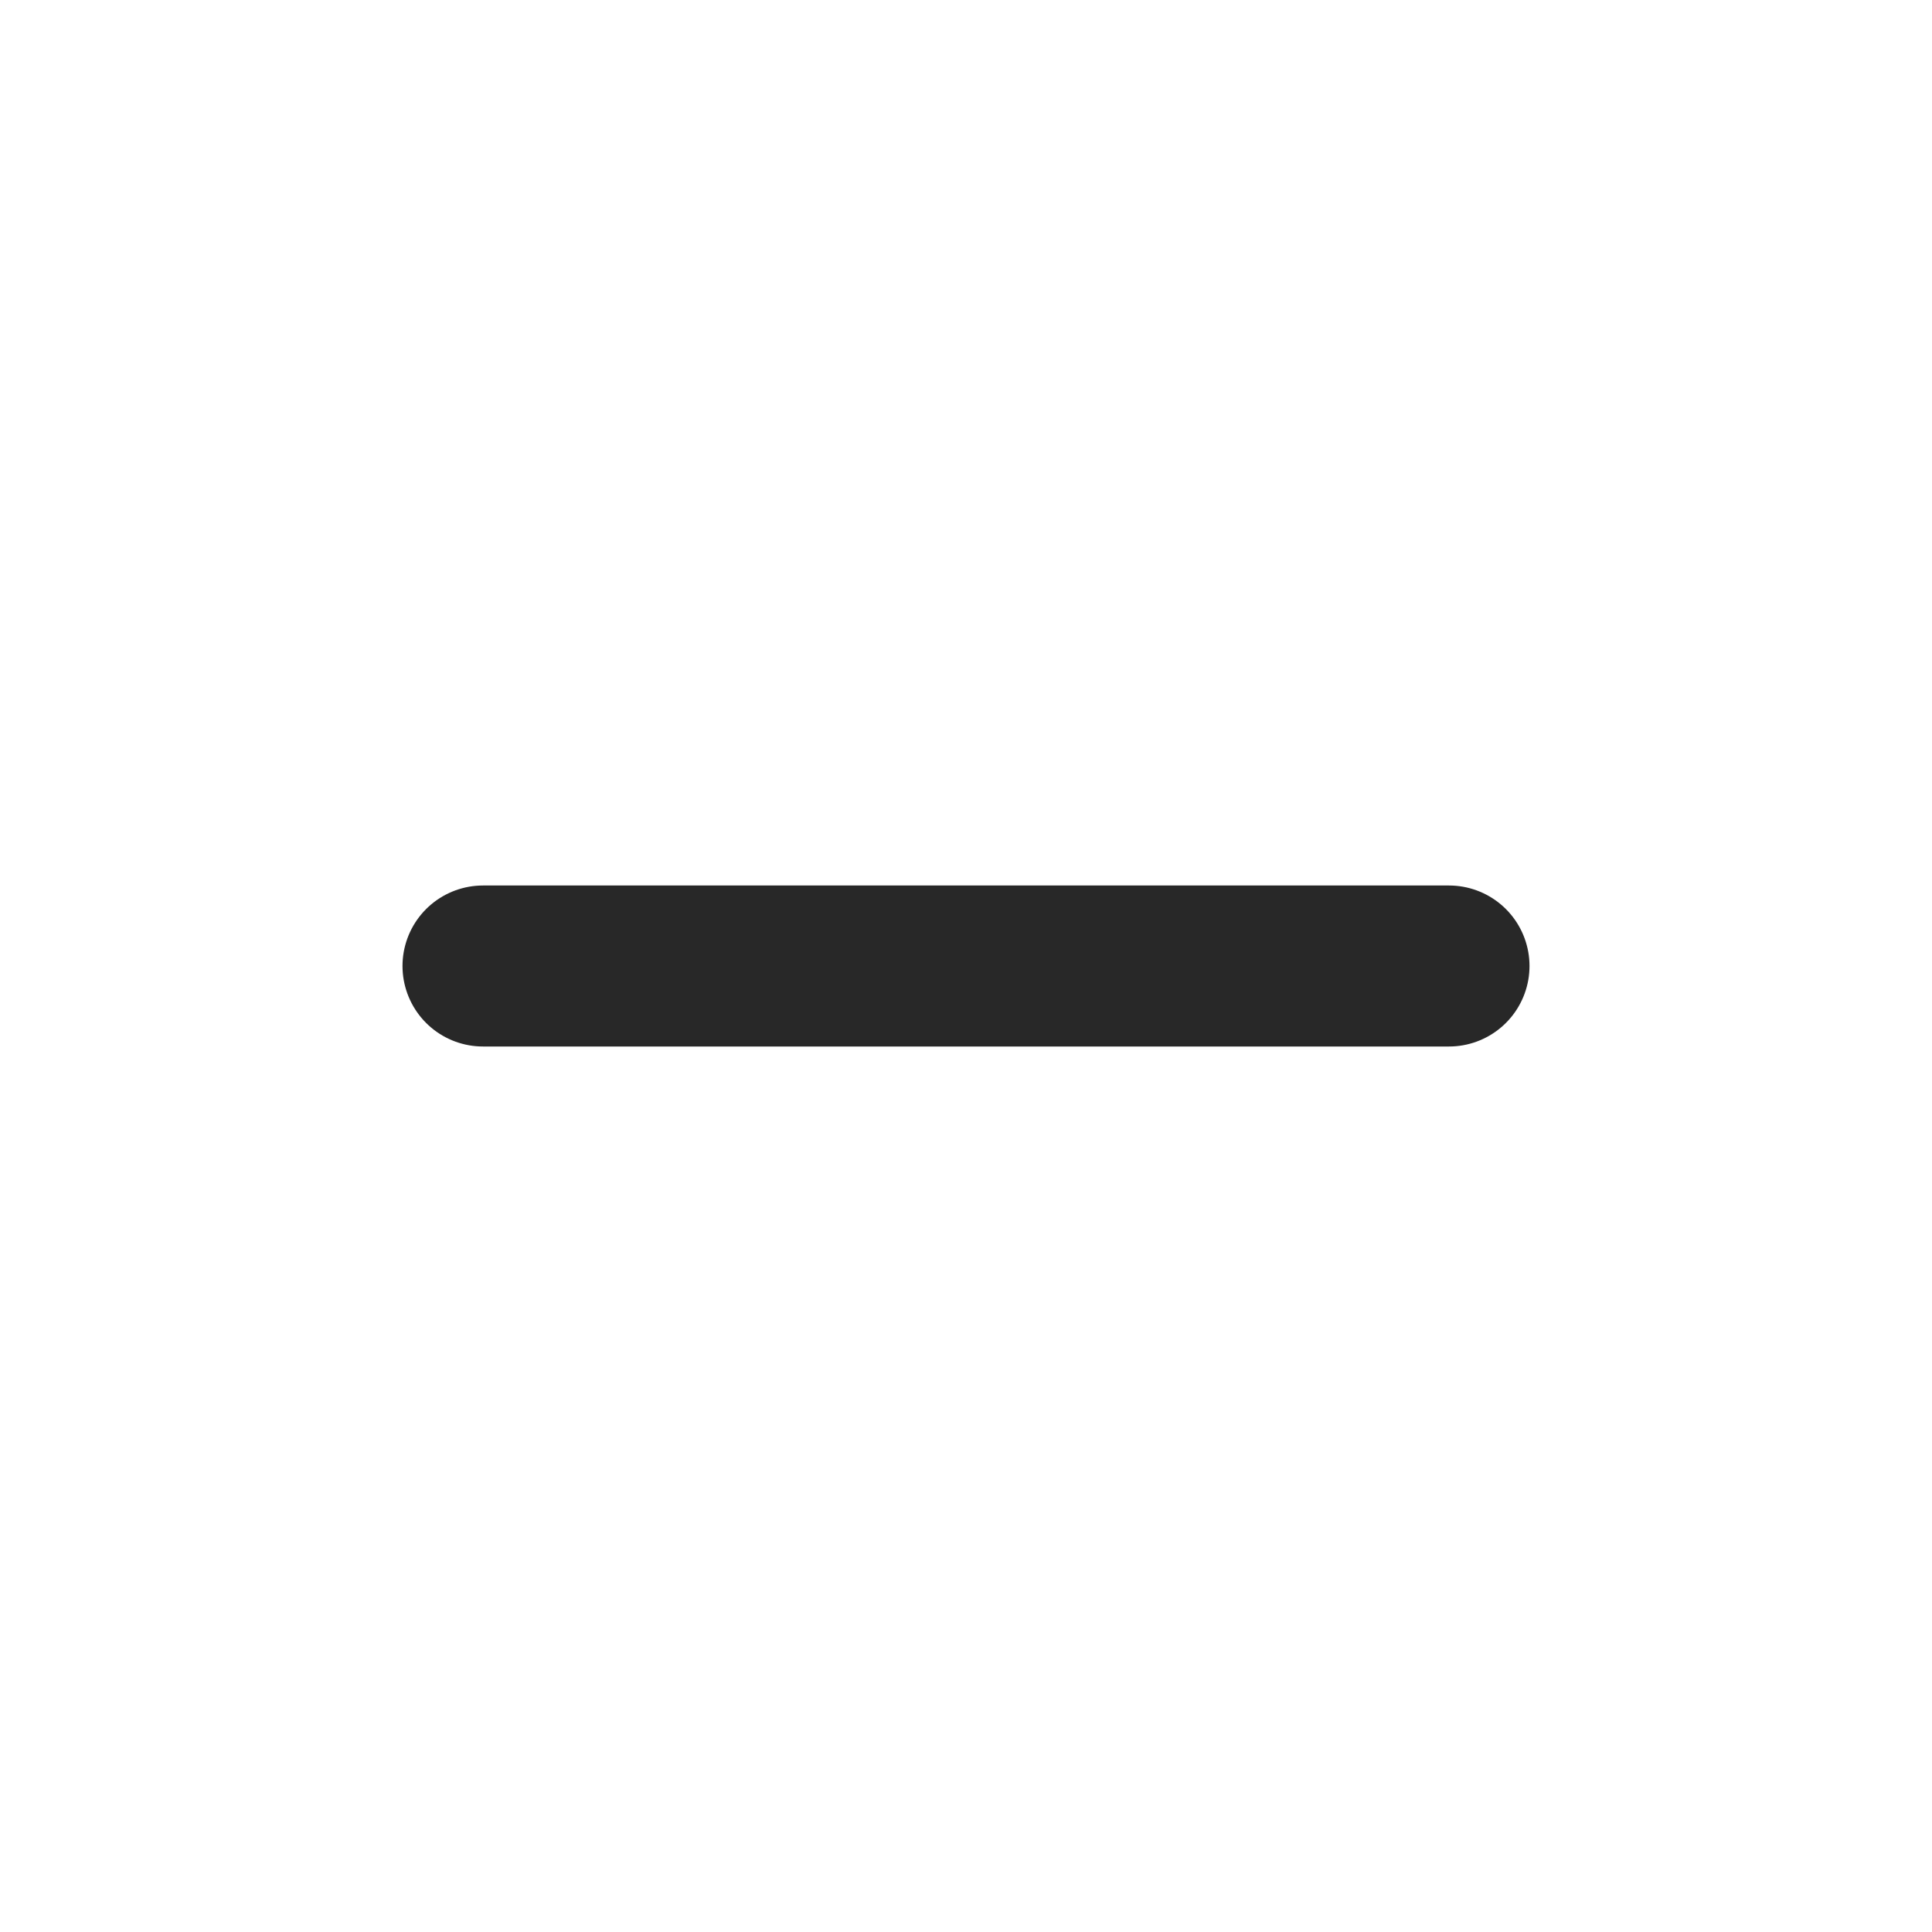
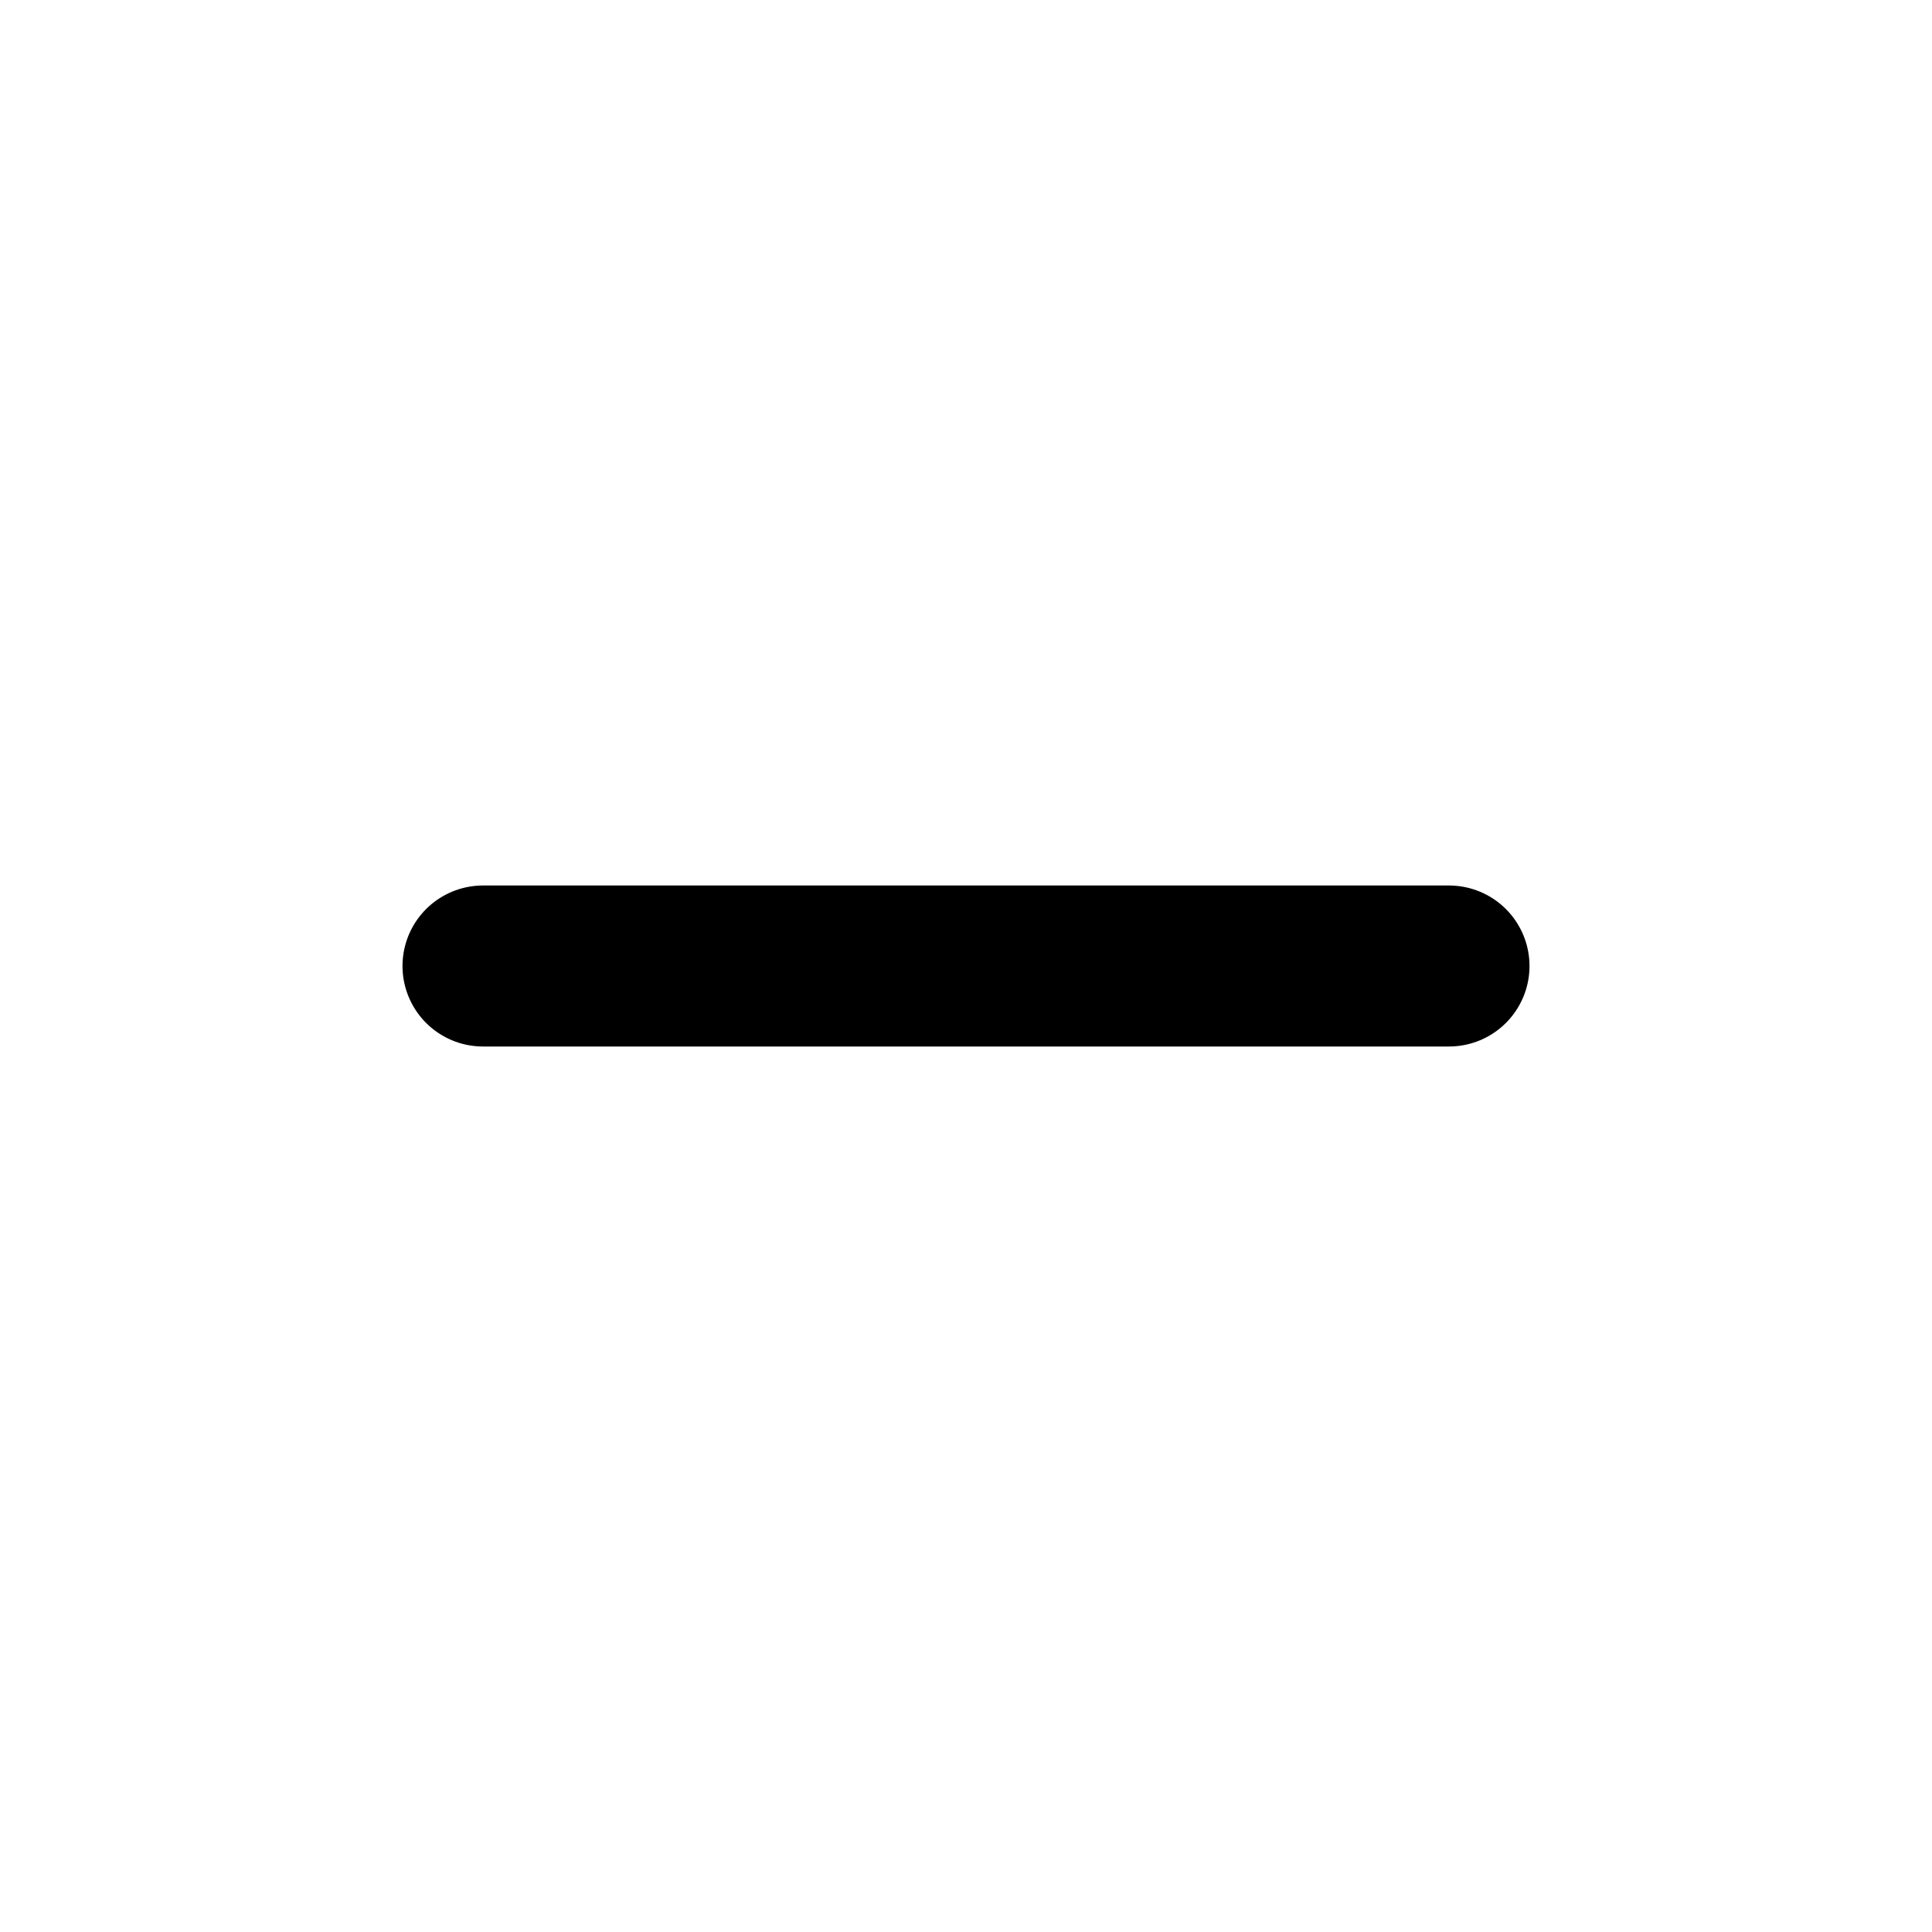
<svg xmlns="http://www.w3.org/2000/svg" width="24" height="24" viewBox="0 0 24 24" fill="none">
-   <path d="M6 12H18" stroke="#282828" stroke-width="2" stroke-linecap="round" stroke-linejoin="round" />
+   <path d="M6 12H18" stroke="currentColor" stroke-width="2" stroke-linecap="round" stroke-linejoin="round" />
</svg>
